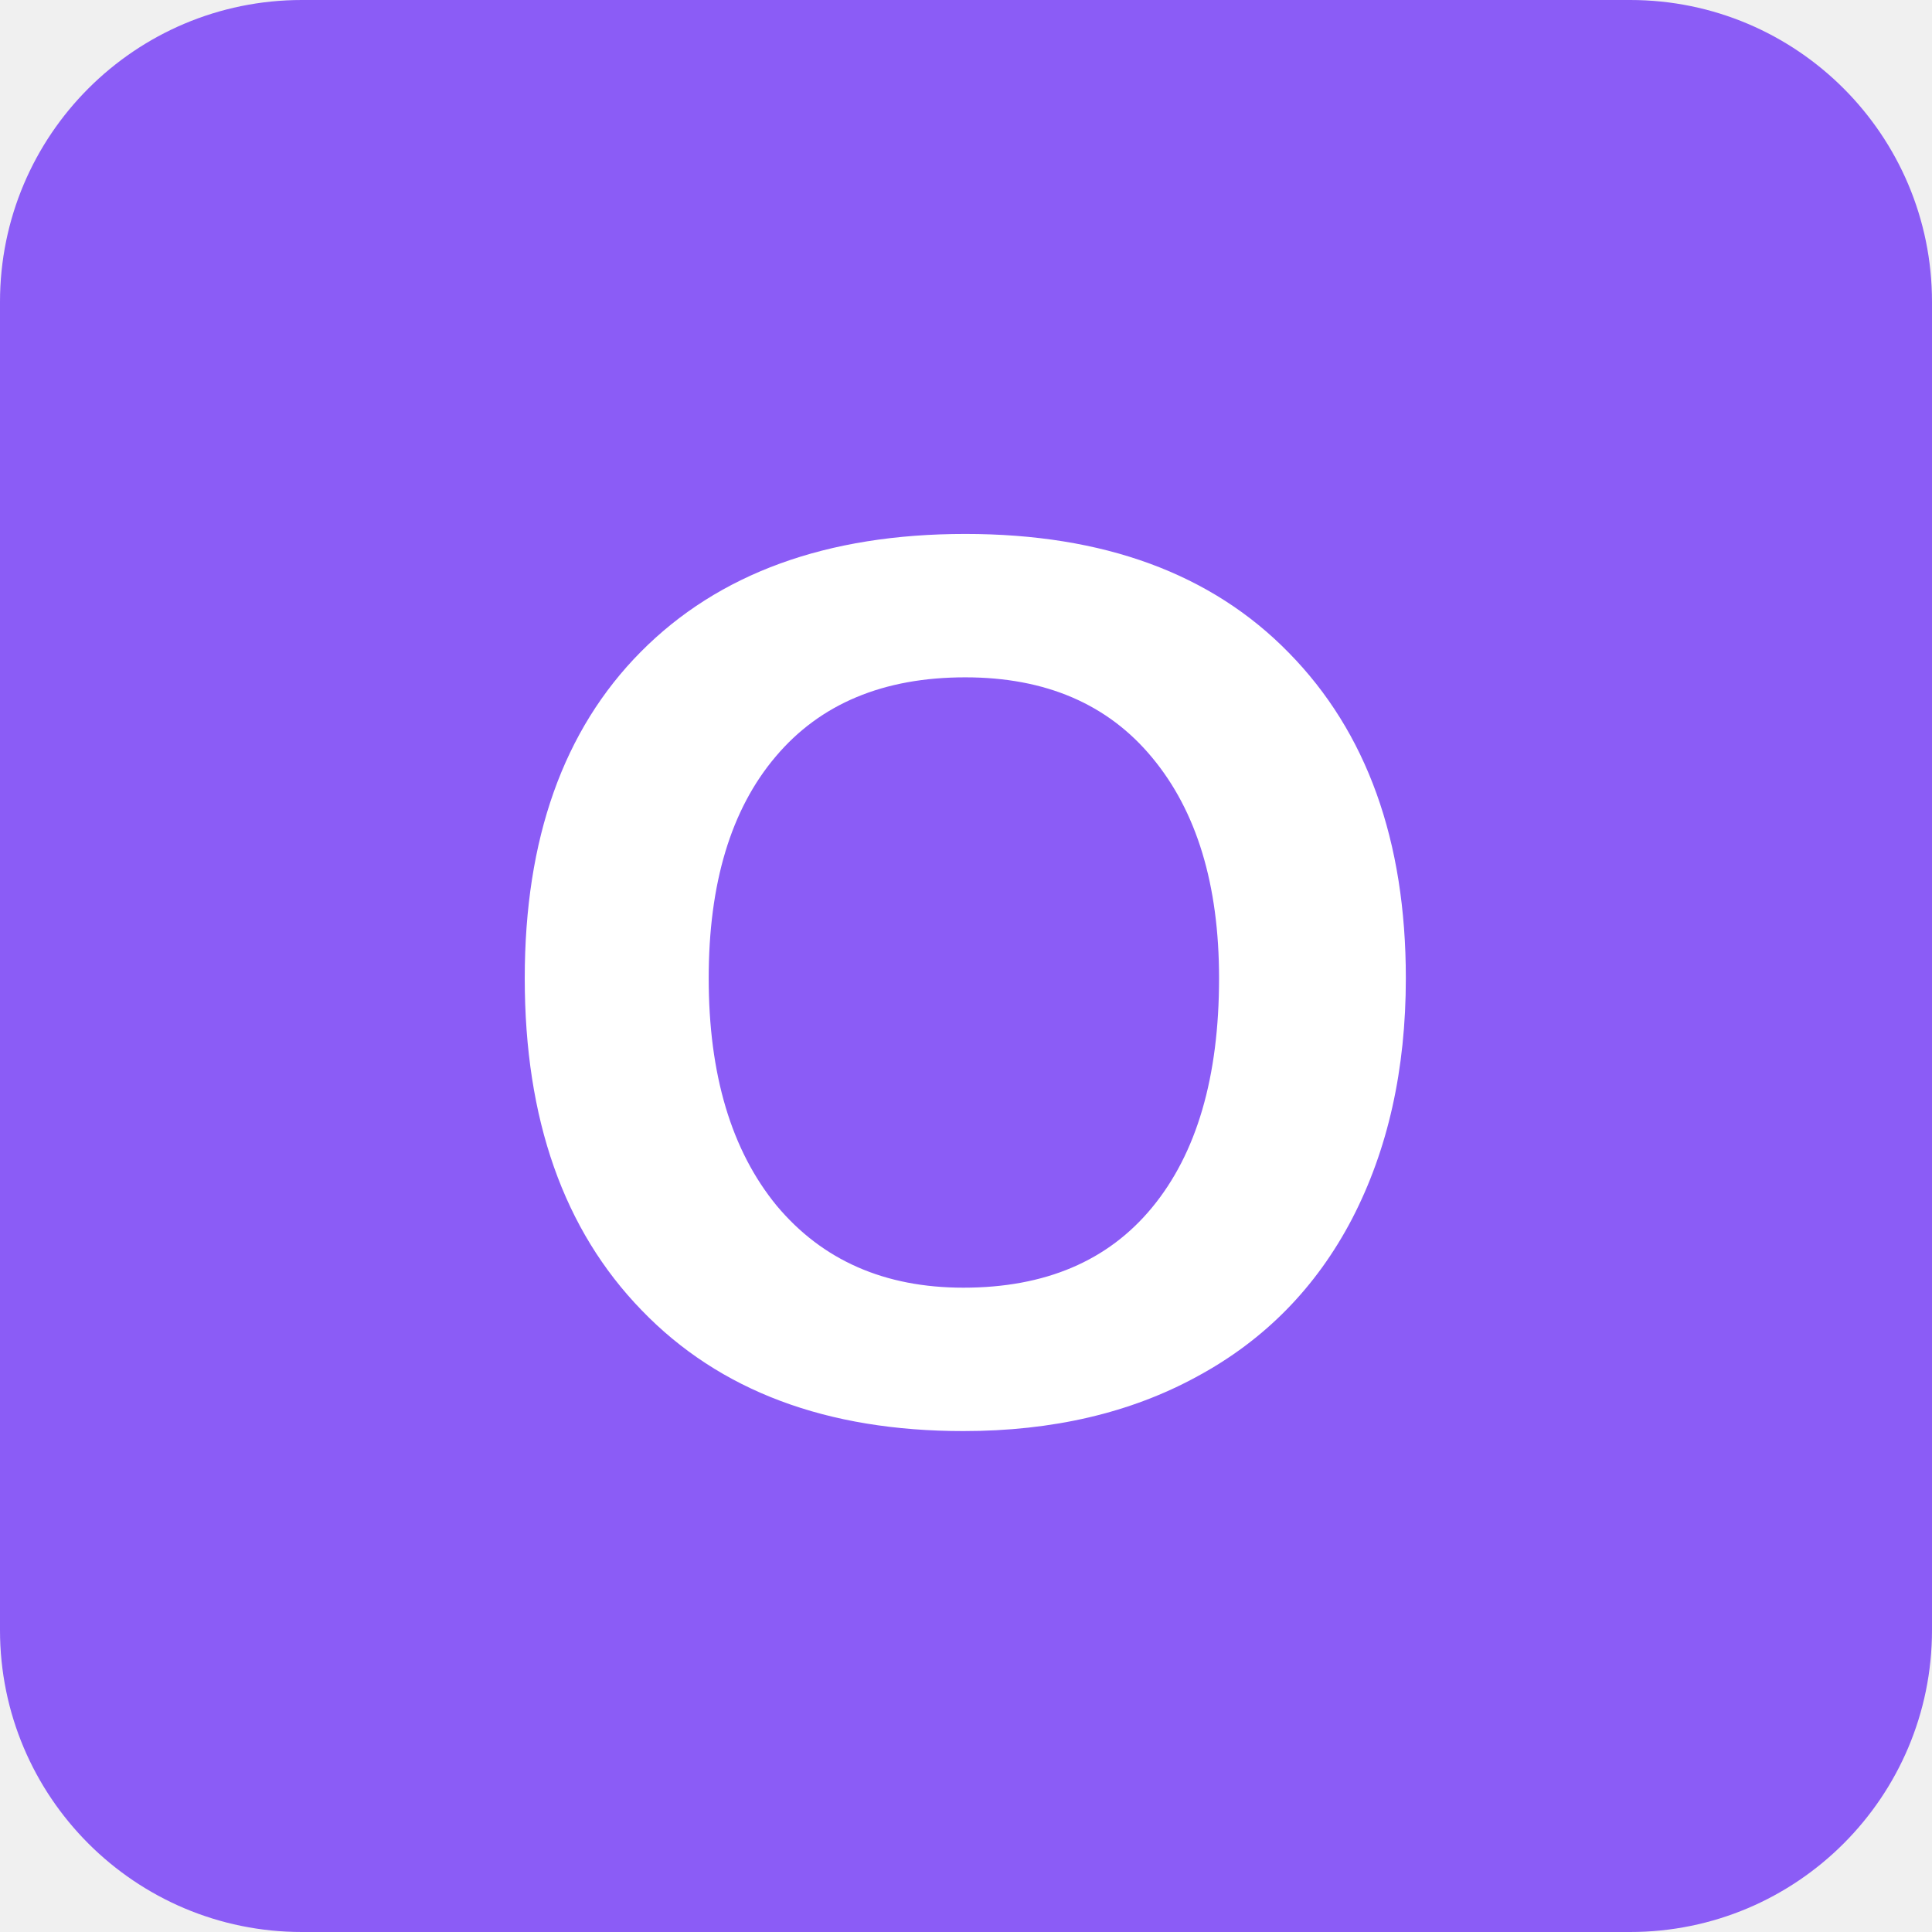
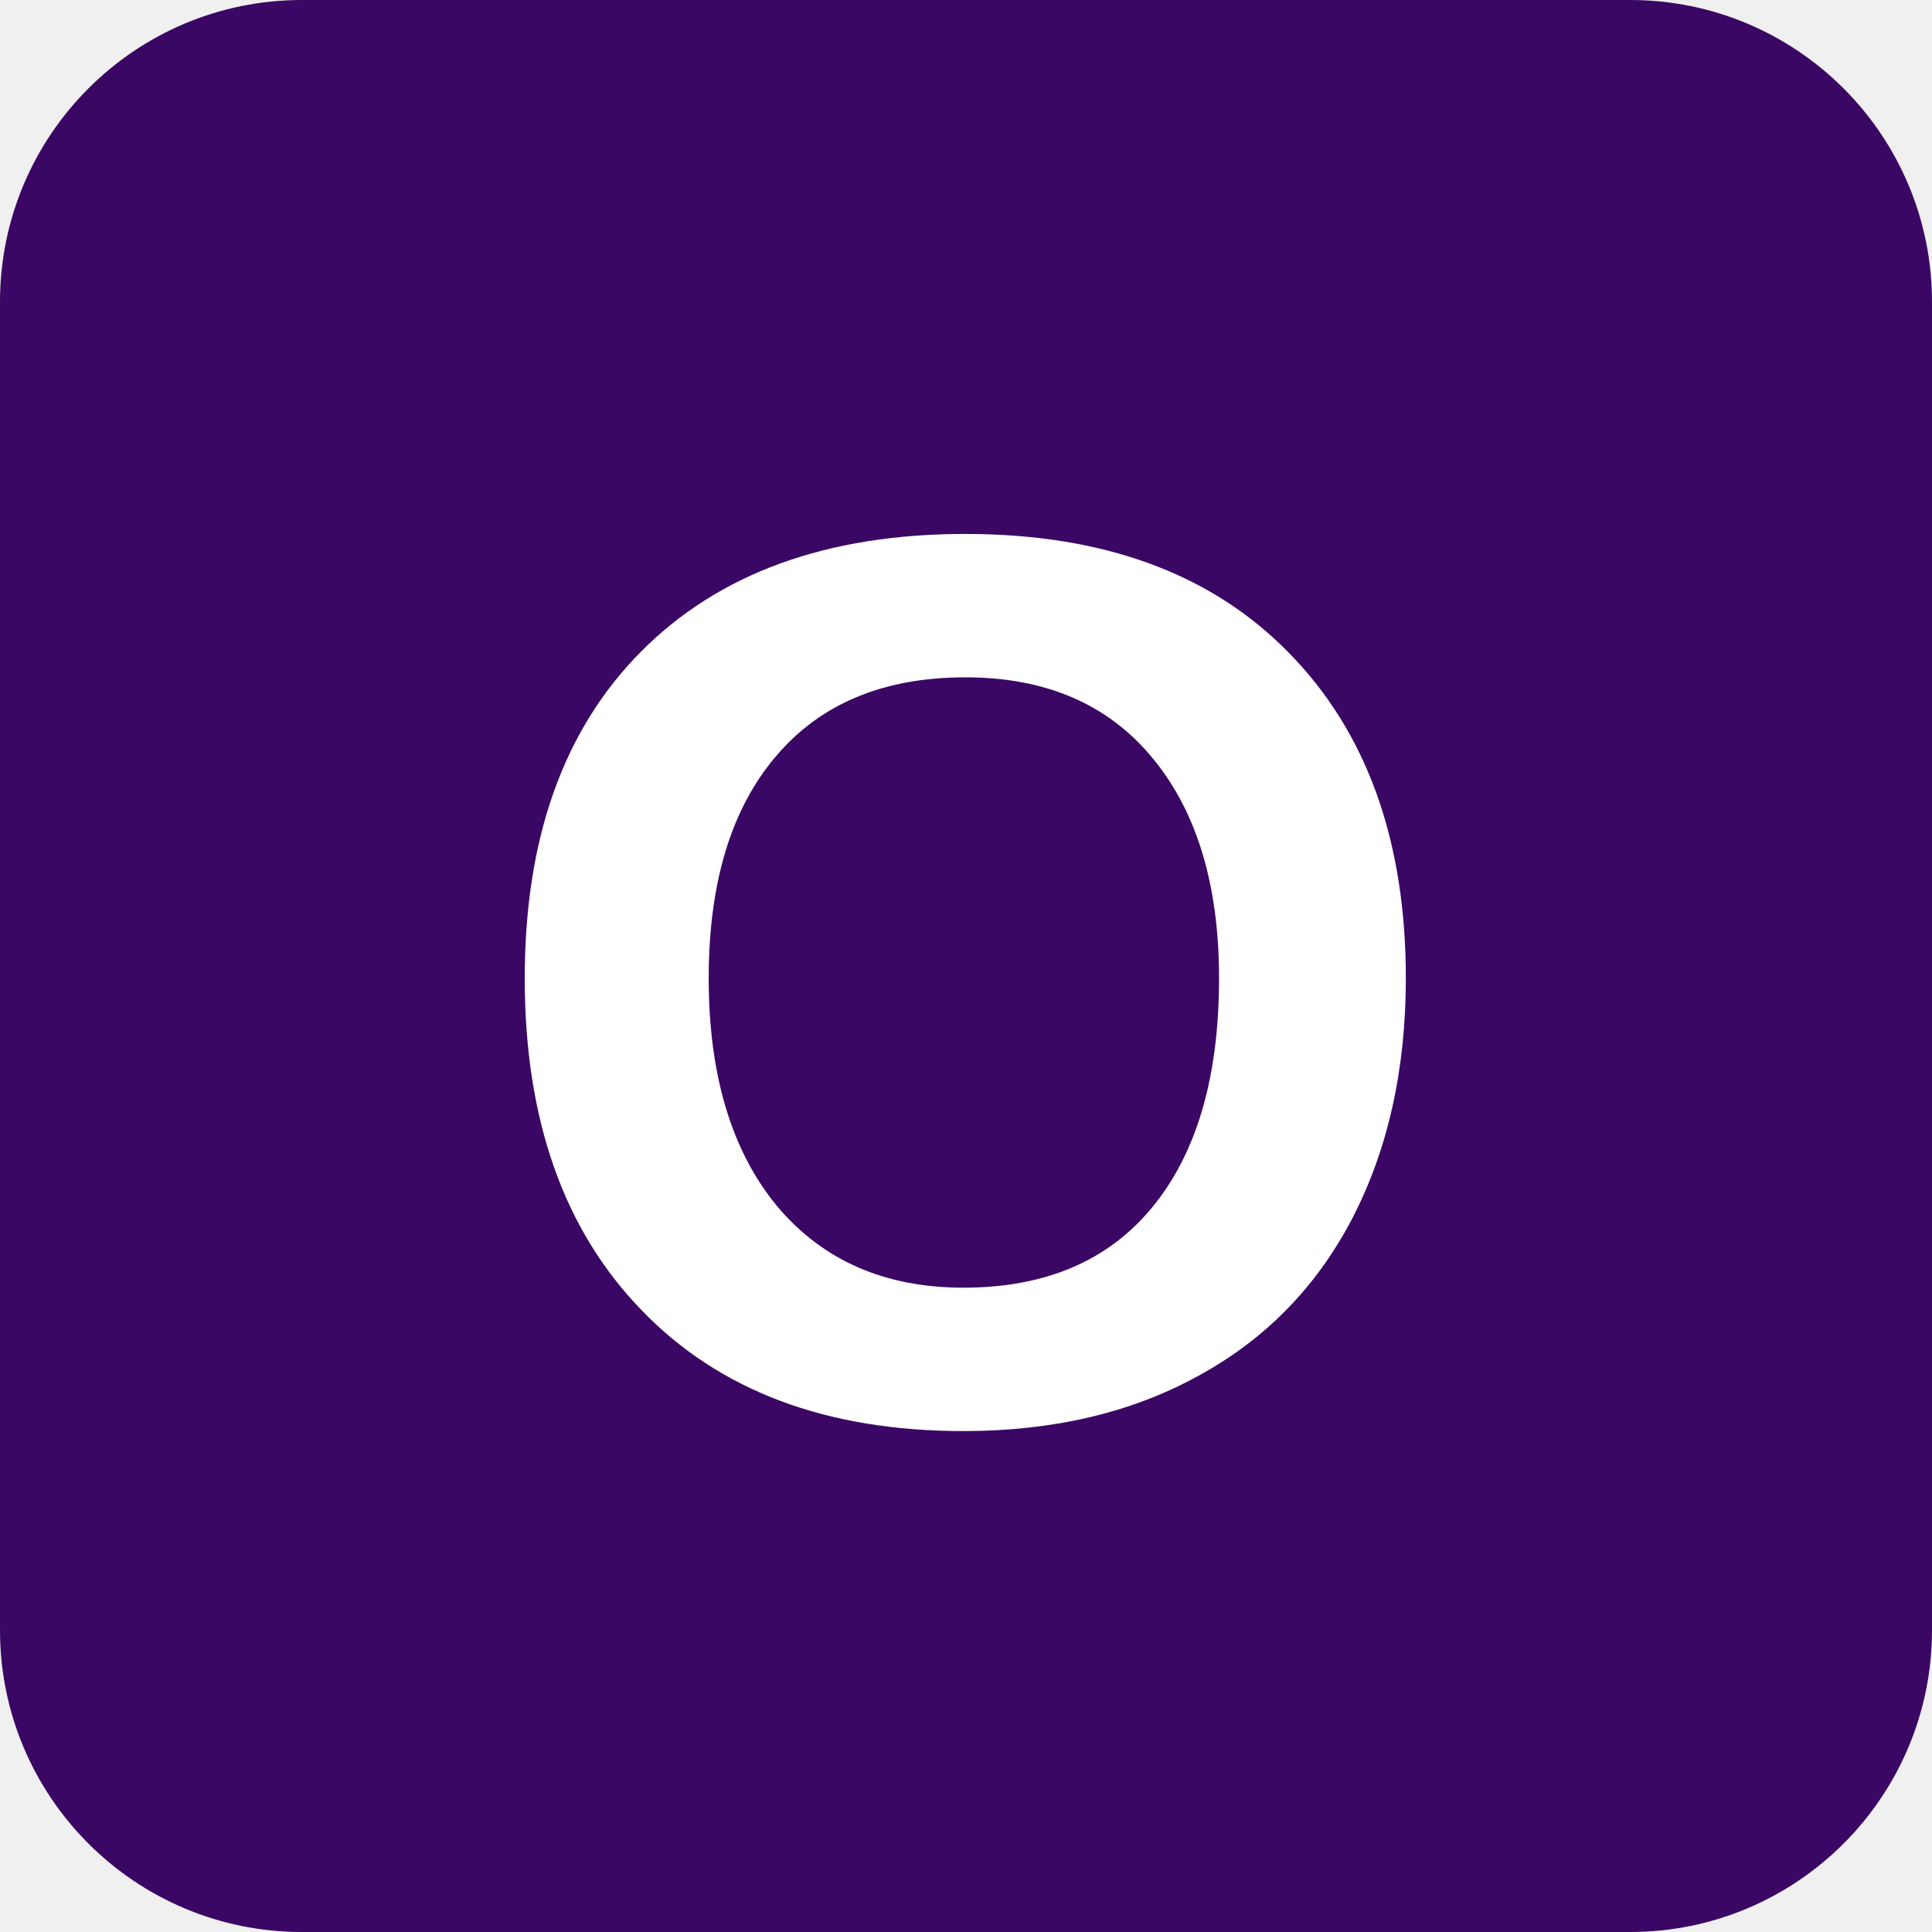
<svg xmlns="http://www.w3.org/2000/svg" viewBox="0 0 32 32">
-   <rect width="32" height="32" rx="5" fill="#8B5CF6" />
+   <rect width="32" height="32" rx="5" fill="#3B0764" />
  <text x="16" y="23.5" text-anchor="middle" fill="#ffffff" font-family="'Manrope','Arial',sans-serif" font-weight="900" font-size="21" letter-spacing="0">O</text>
</svg>
